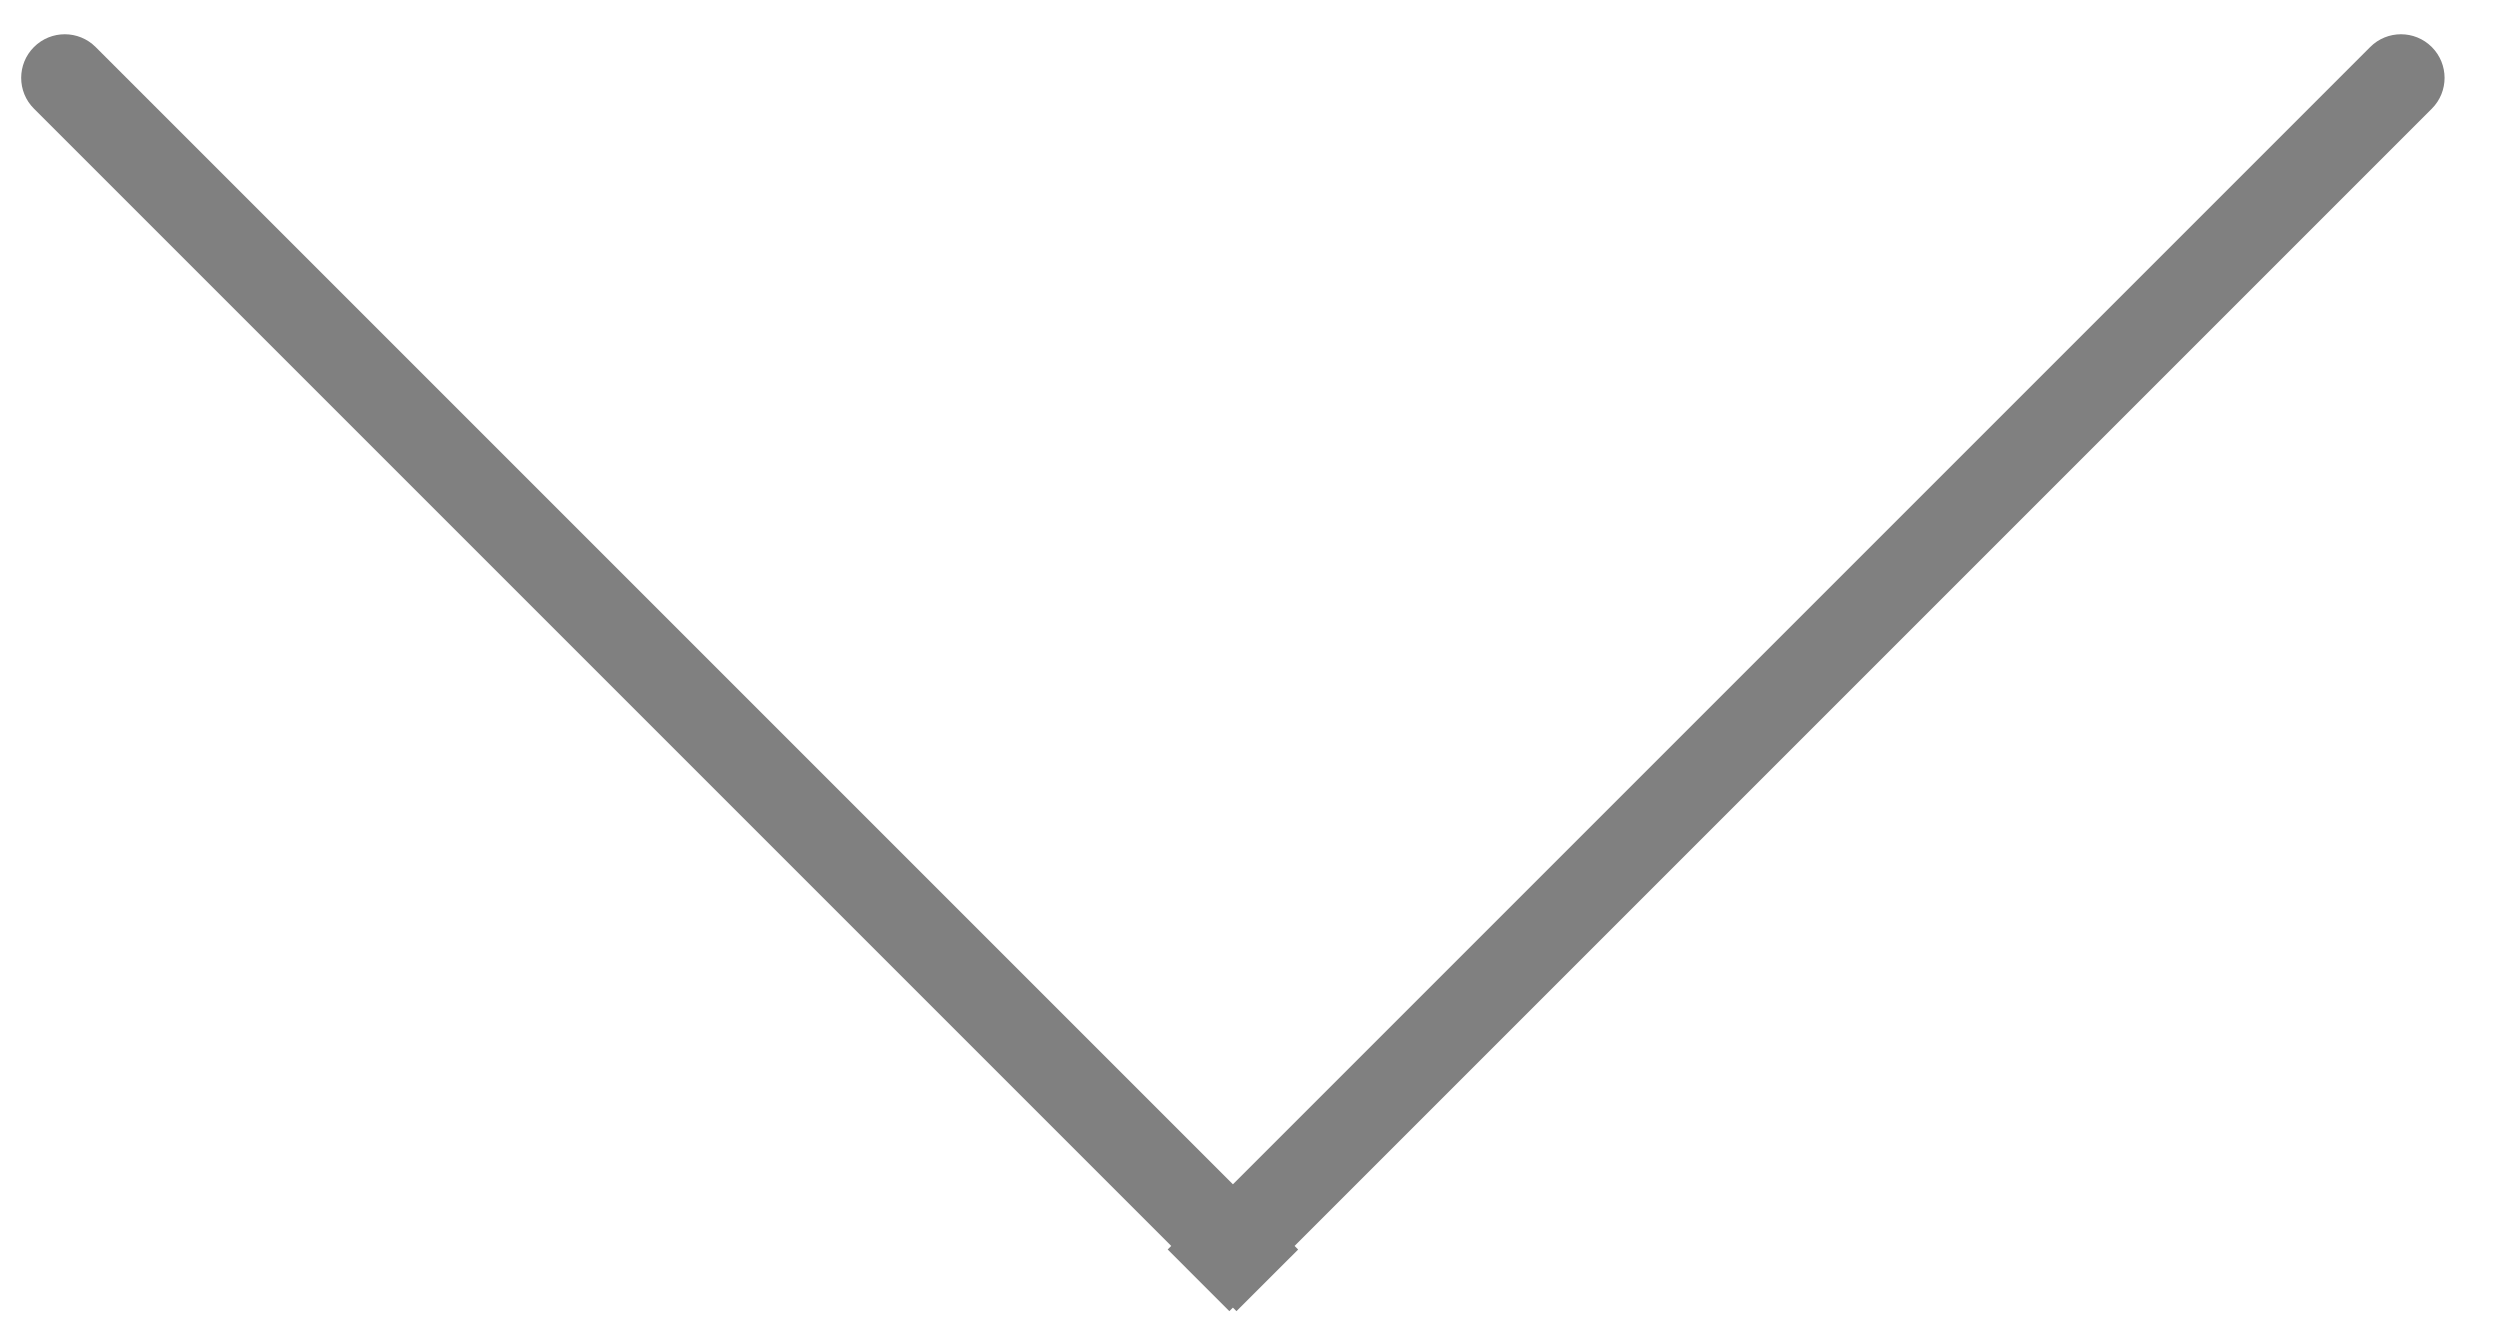
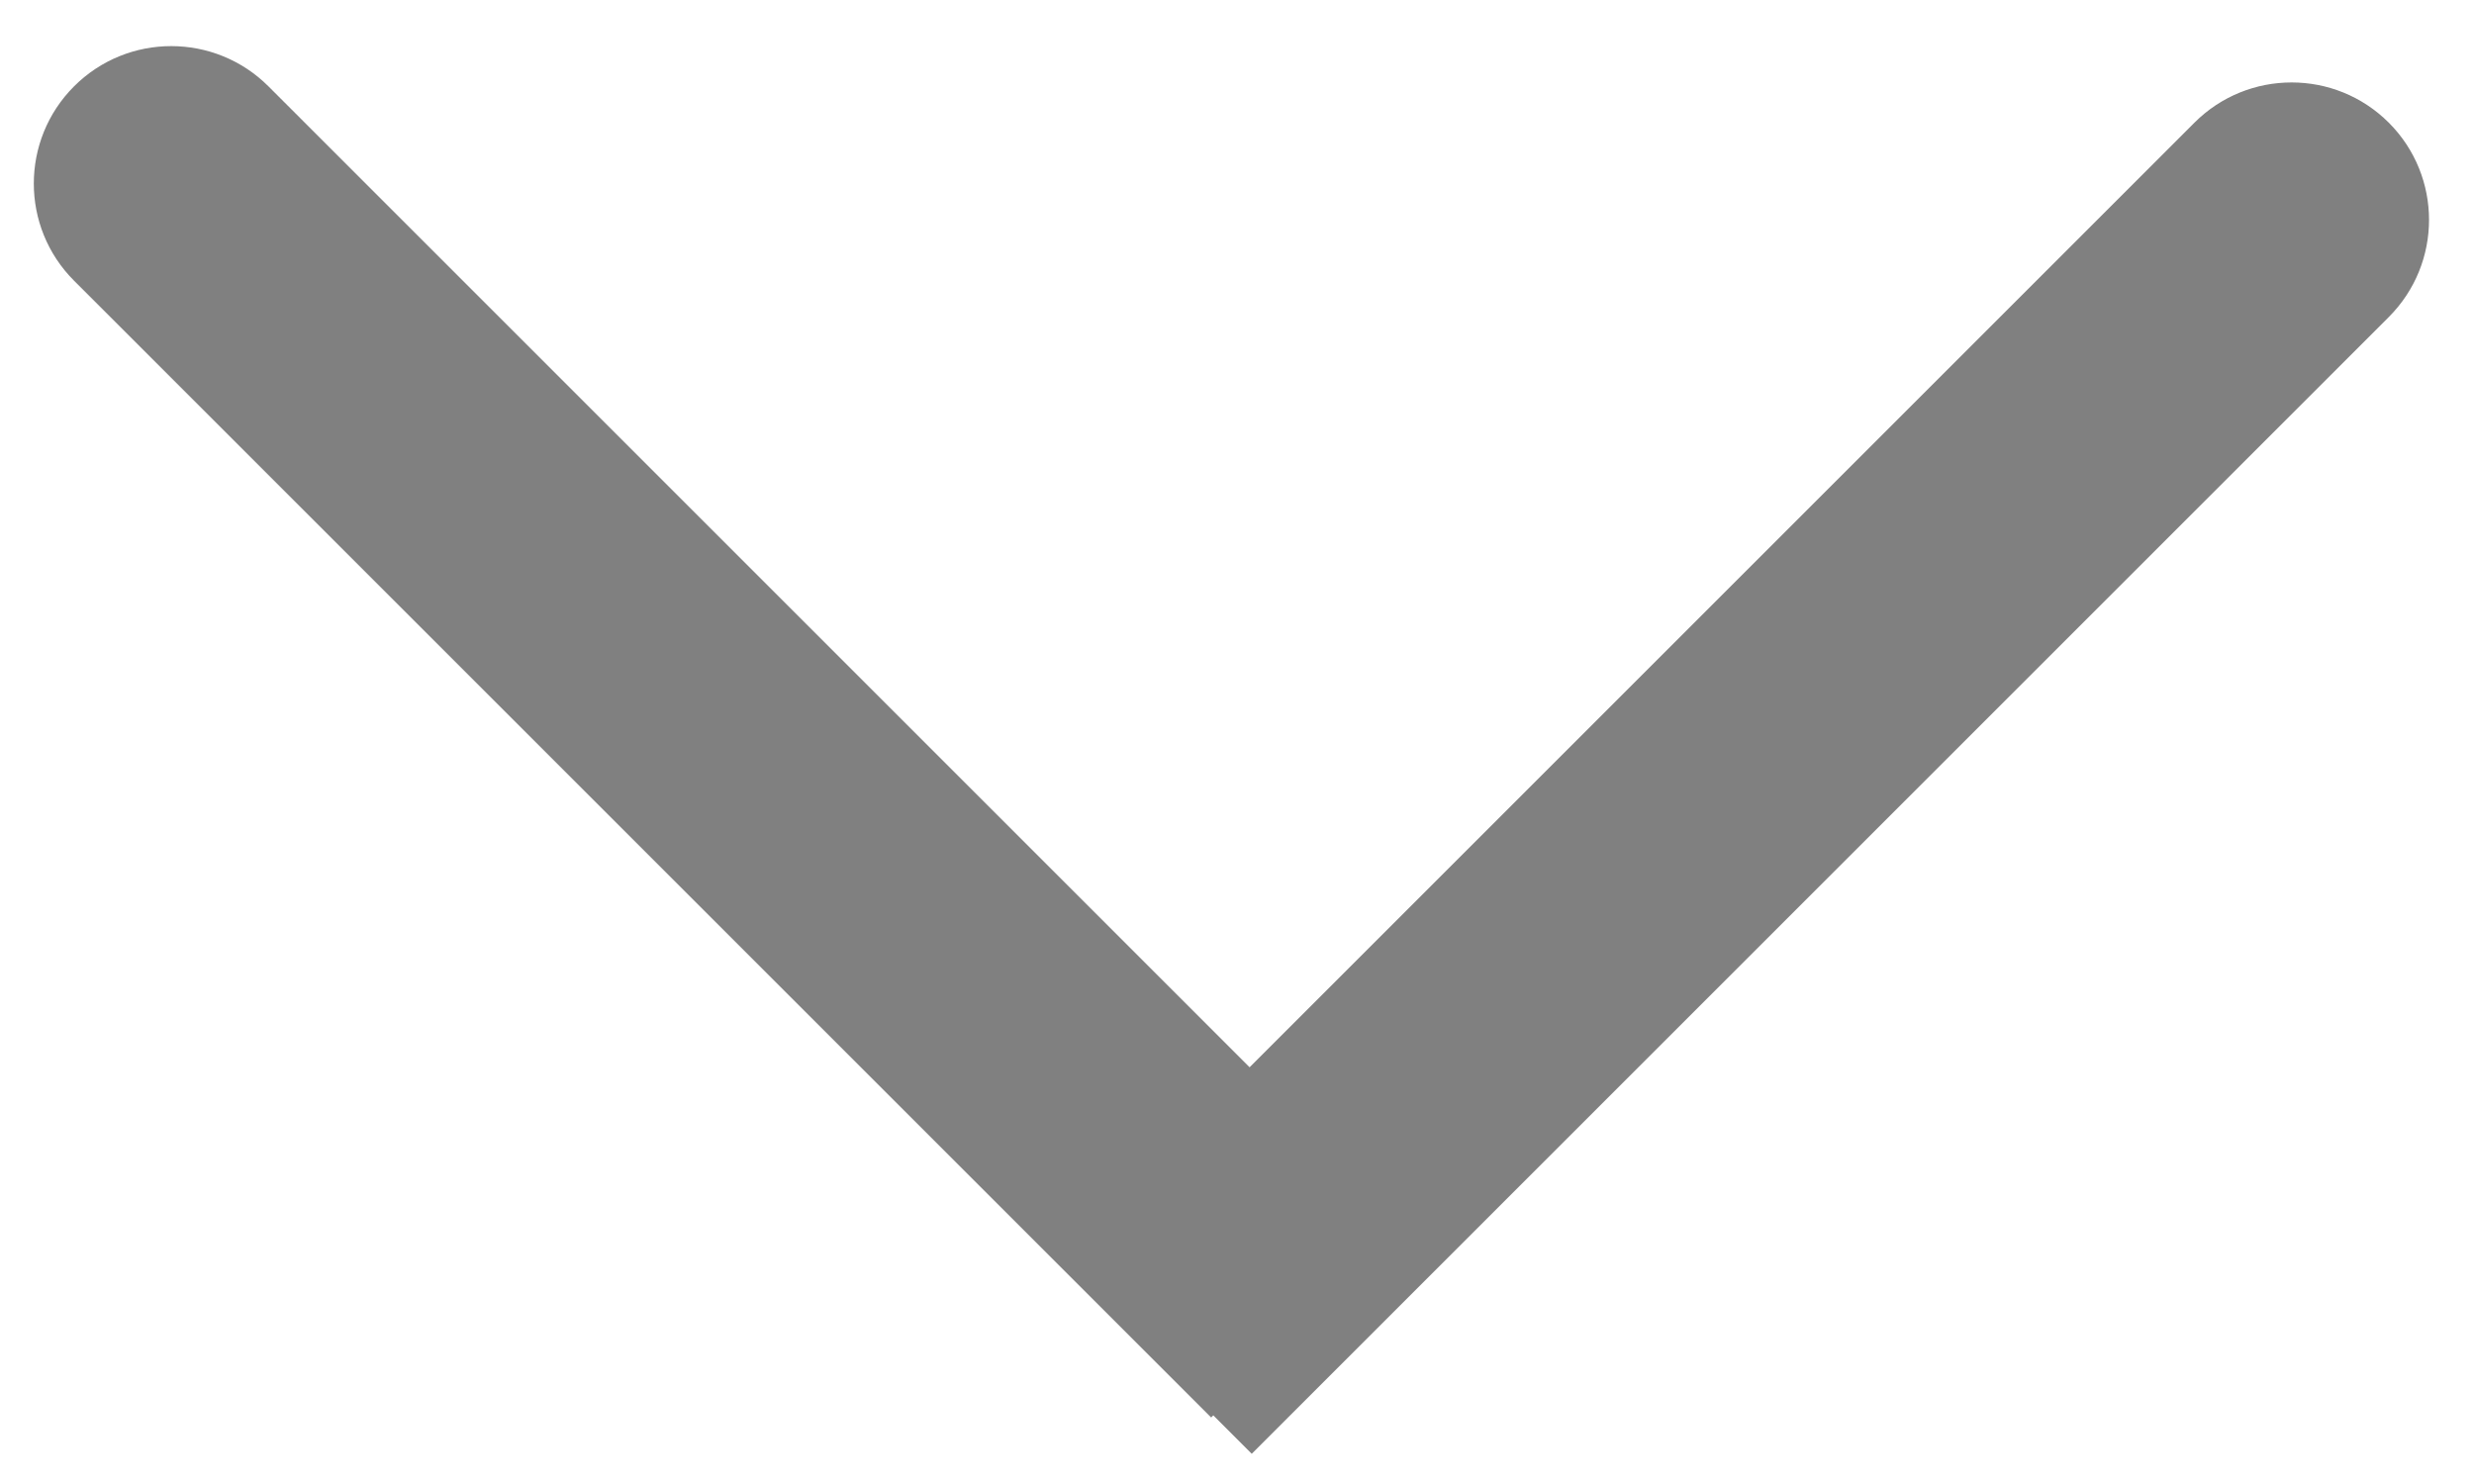
- <svg xmlns="http://www.w3.org/2000/svg" width="43" height="23" viewBox="0 0 43 23" fill="none">
-   <path fill-rule="evenodd" clip-rule="evenodd" d="M1.645 0.809C1.352 0.516 0.877 0.516 0.584 0.809C0.291 1.102 0.291 1.577 0.584 1.869L20.145 21.43L20.084 21.491L21.145 22.552L21.206 22.491L21.267 22.552L22.328 21.492L22.267 21.43L41.827 1.87C42.12 1.577 42.12 1.102 41.827 0.809C41.534 0.516 41.059 0.516 40.767 0.809L21.206 20.37L1.645 0.809Z" fill="#808080" />
+ <svg xmlns="http://www.w3.org/2000/svg" width="45" height="27" viewBox="0 0 45 27" fill="none">
+   <path fill-rule="evenodd" clip-rule="evenodd" d="M4.883 1.571C3.906 0.595 2.323 0.595 1.347 1.571C0.371 2.548 0.371 4.131 1.347 5.107L22.03 25.79L22.069 25.751L22.768 26.45L43.45 5.768C44.426 4.791 44.426 3.209 43.45 2.232C42.474 1.256 40.891 1.256 39.915 2.232L22.729 19.418L4.883 1.571Z" fill="#808080" />
</svg>
